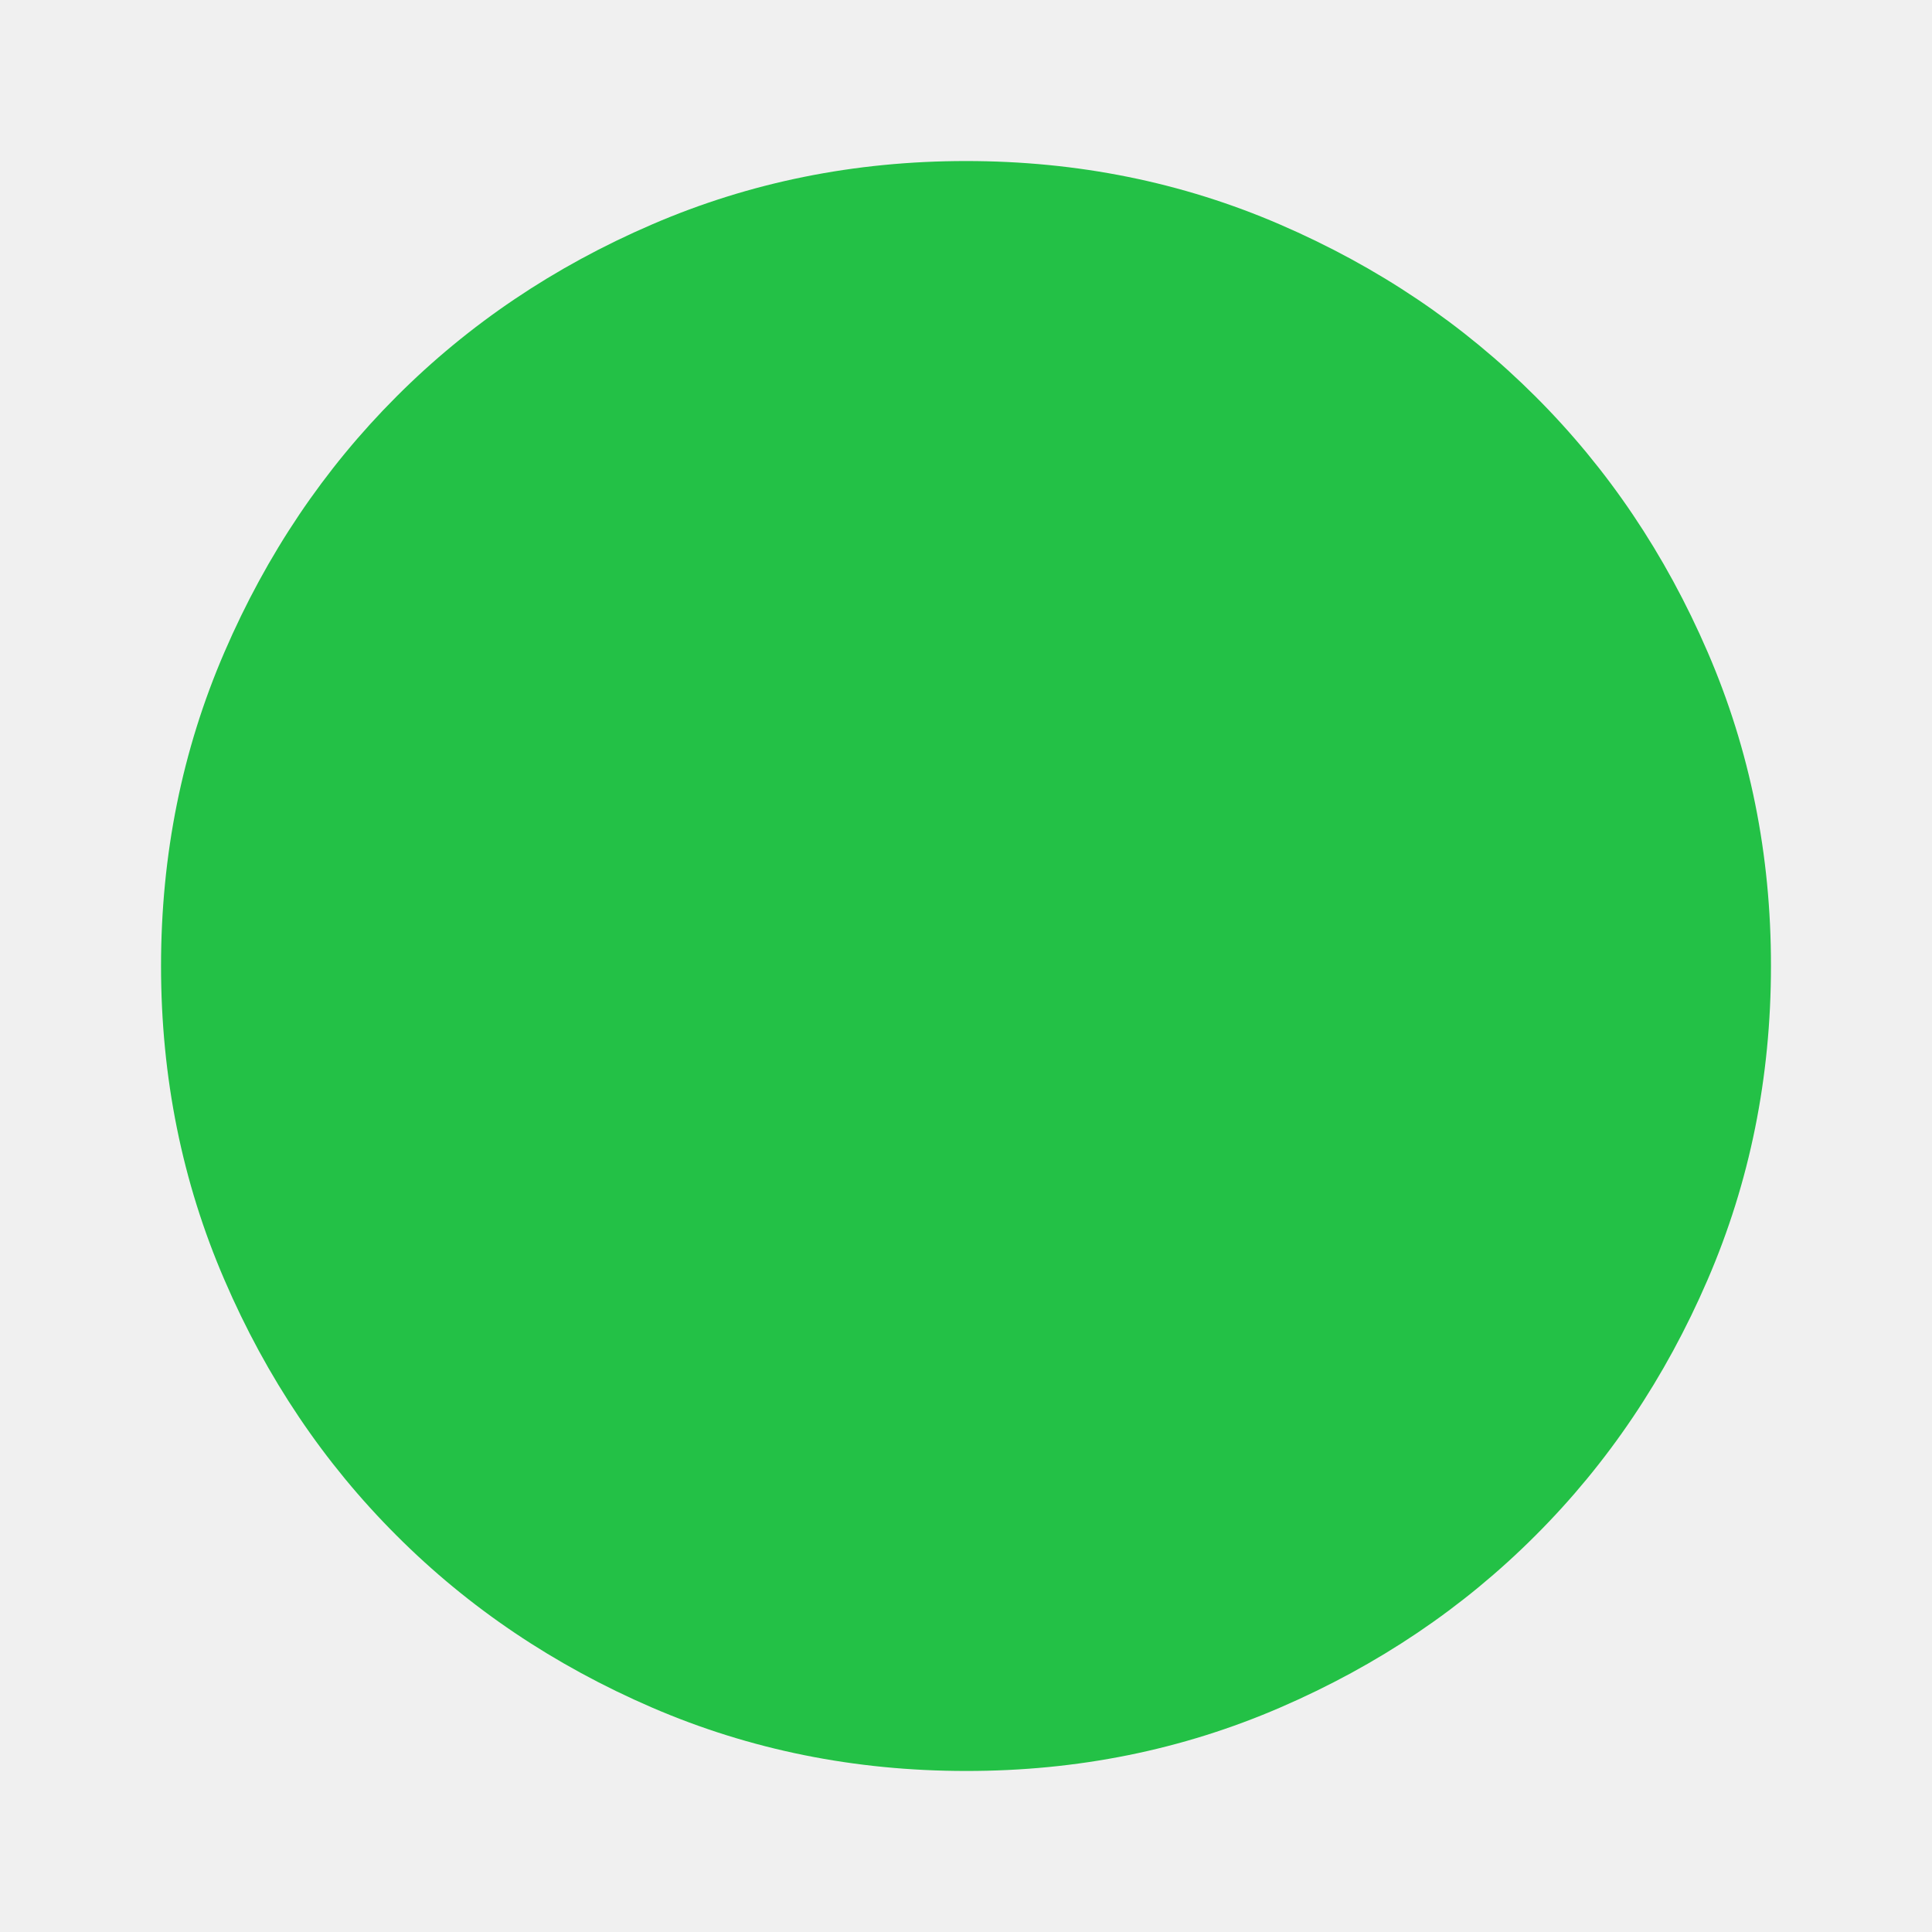
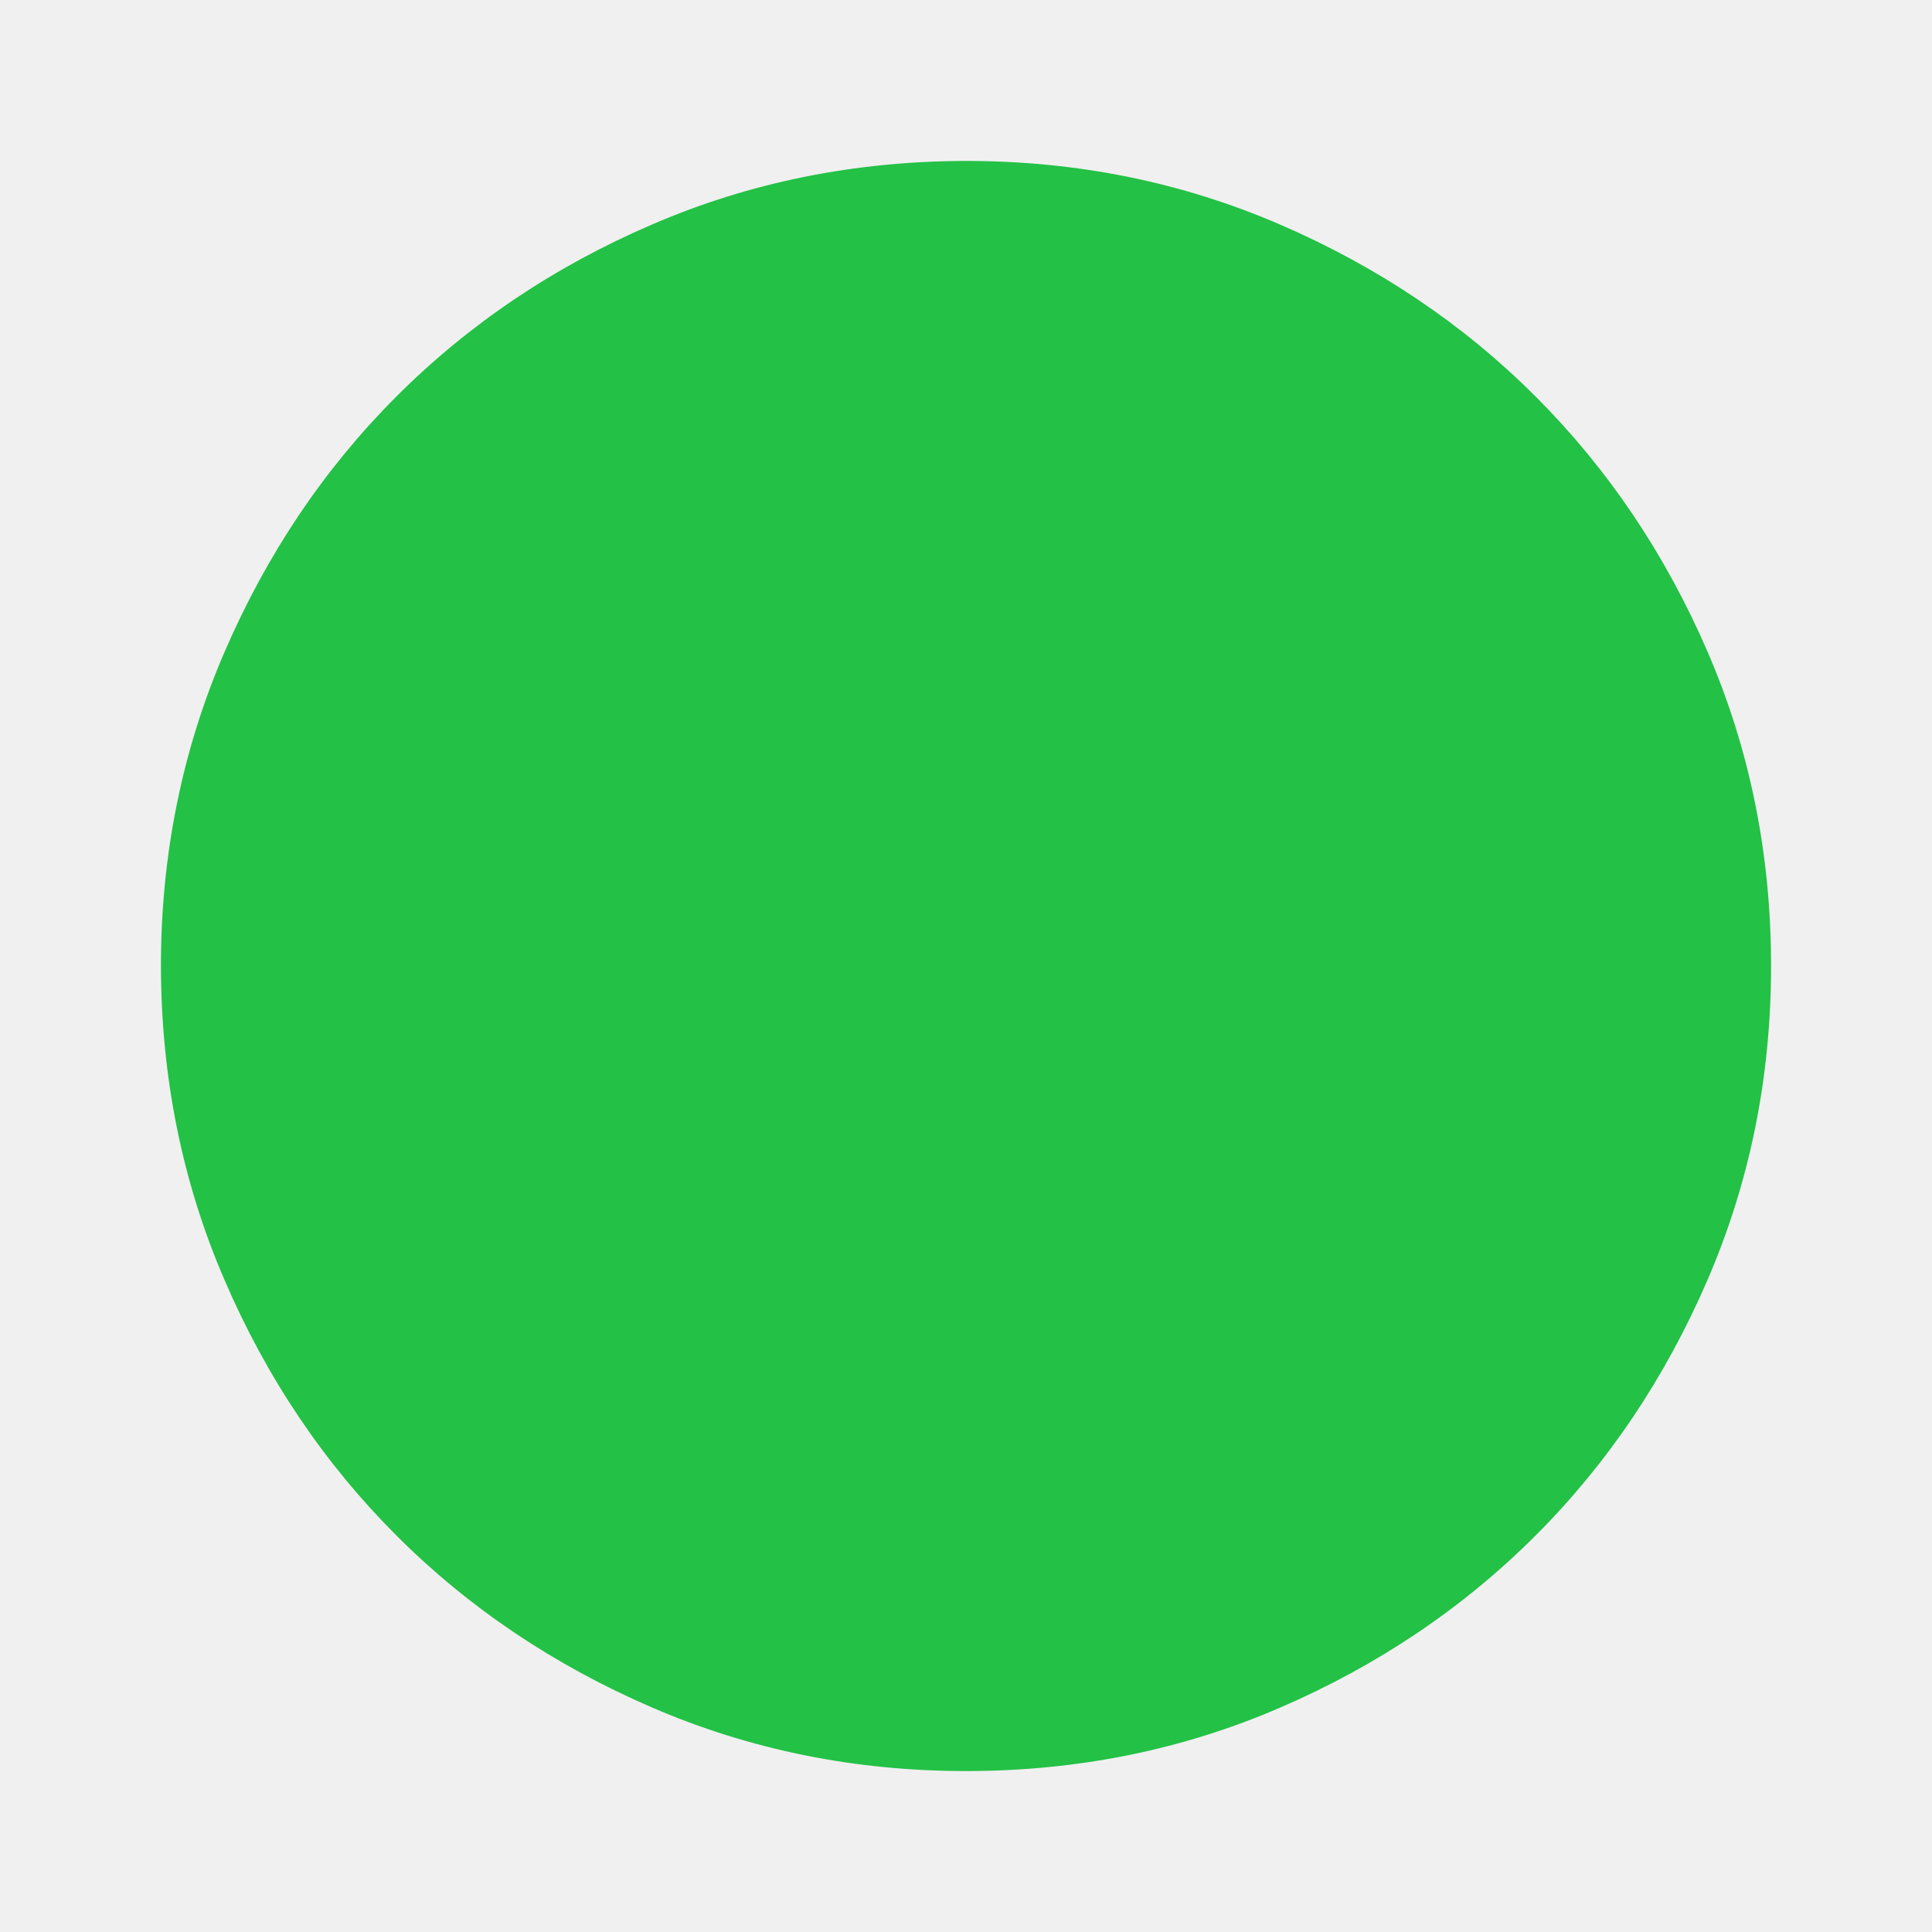
- <svg xmlns="http://www.w3.org/2000/svg" width="17" height="17" viewBox="0 0 17 17" fill="none">
-   <path d="M8.5 15.583C7.52 15.583 6.599 15.397 5.737 15.025C4.876 14.653 4.126 14.149 3.489 13.511C2.851 12.874 2.346 12.124 1.975 11.262C1.603 10.401 1.417 9.48 1.417 8.5C1.417 7.52 1.603 6.599 1.975 5.738C2.347 4.876 2.852 4.126 3.489 3.489C4.126 2.851 4.876 2.346 5.737 1.975C6.599 1.603 7.52 1.417 8.5 1.417C9.48 1.417 10.401 1.603 11.262 1.975C12.124 2.347 12.874 2.852 13.511 3.489C14.149 4.126 14.654 4.876 15.026 5.738C15.398 6.599 15.584 7.52 15.583 8.5C15.583 9.48 15.397 10.401 15.025 11.262C14.653 12.124 14.149 12.874 13.511 13.511C12.874 14.149 12.124 14.654 11.262 15.026C10.401 15.398 9.48 15.584 8.5 15.583Z" fill="#23C146" />
+ <svg xmlns="http://www.w3.org/2000/svg" width="10" height="10" viewBox="0 0 10 10" fill="none">
+   <g clip-path="url(#clip0_207_50)">
+     <path d="M5 9.167C4.424 9.167 3.882 9.057 3.375 8.838C2.868 8.619 2.427 8.323 2.052 7.948C1.677 7.573 1.38 7.132 1.162 6.625C0.943 6.118 0.834 5.576 0.833 5C0.833 4.424 0.943 3.882 1.162 3.375C1.381 2.868 1.677 2.427 2.052 2.052C2.427 1.677 2.868 1.38 3.375 1.162C3.882 0.943 4.424 0.834 5 0.833C5.576 0.833 6.118 0.943 6.625 1.162C7.132 1.381 7.573 1.677 7.948 2.052C8.323 2.427 8.62 2.868 8.839 3.375C9.058 3.882 9.167 4.424 9.167 5C9.167 5.576 9.057 6.118 8.838 6.625C8.619 7.132 8.323 7.573 7.948 7.948C7.573 8.323 7.132 8.62 6.625 8.839C6.118 9.058 5.576 9.167 5 9.167Z" fill="#23C146" />
+   </g>
+   <defs>
+     <clipPath id="clip0_207_50">
+       <rect width="10" height="10" fill="white" />
+     </clipPath>
+   </defs>
</svg>
